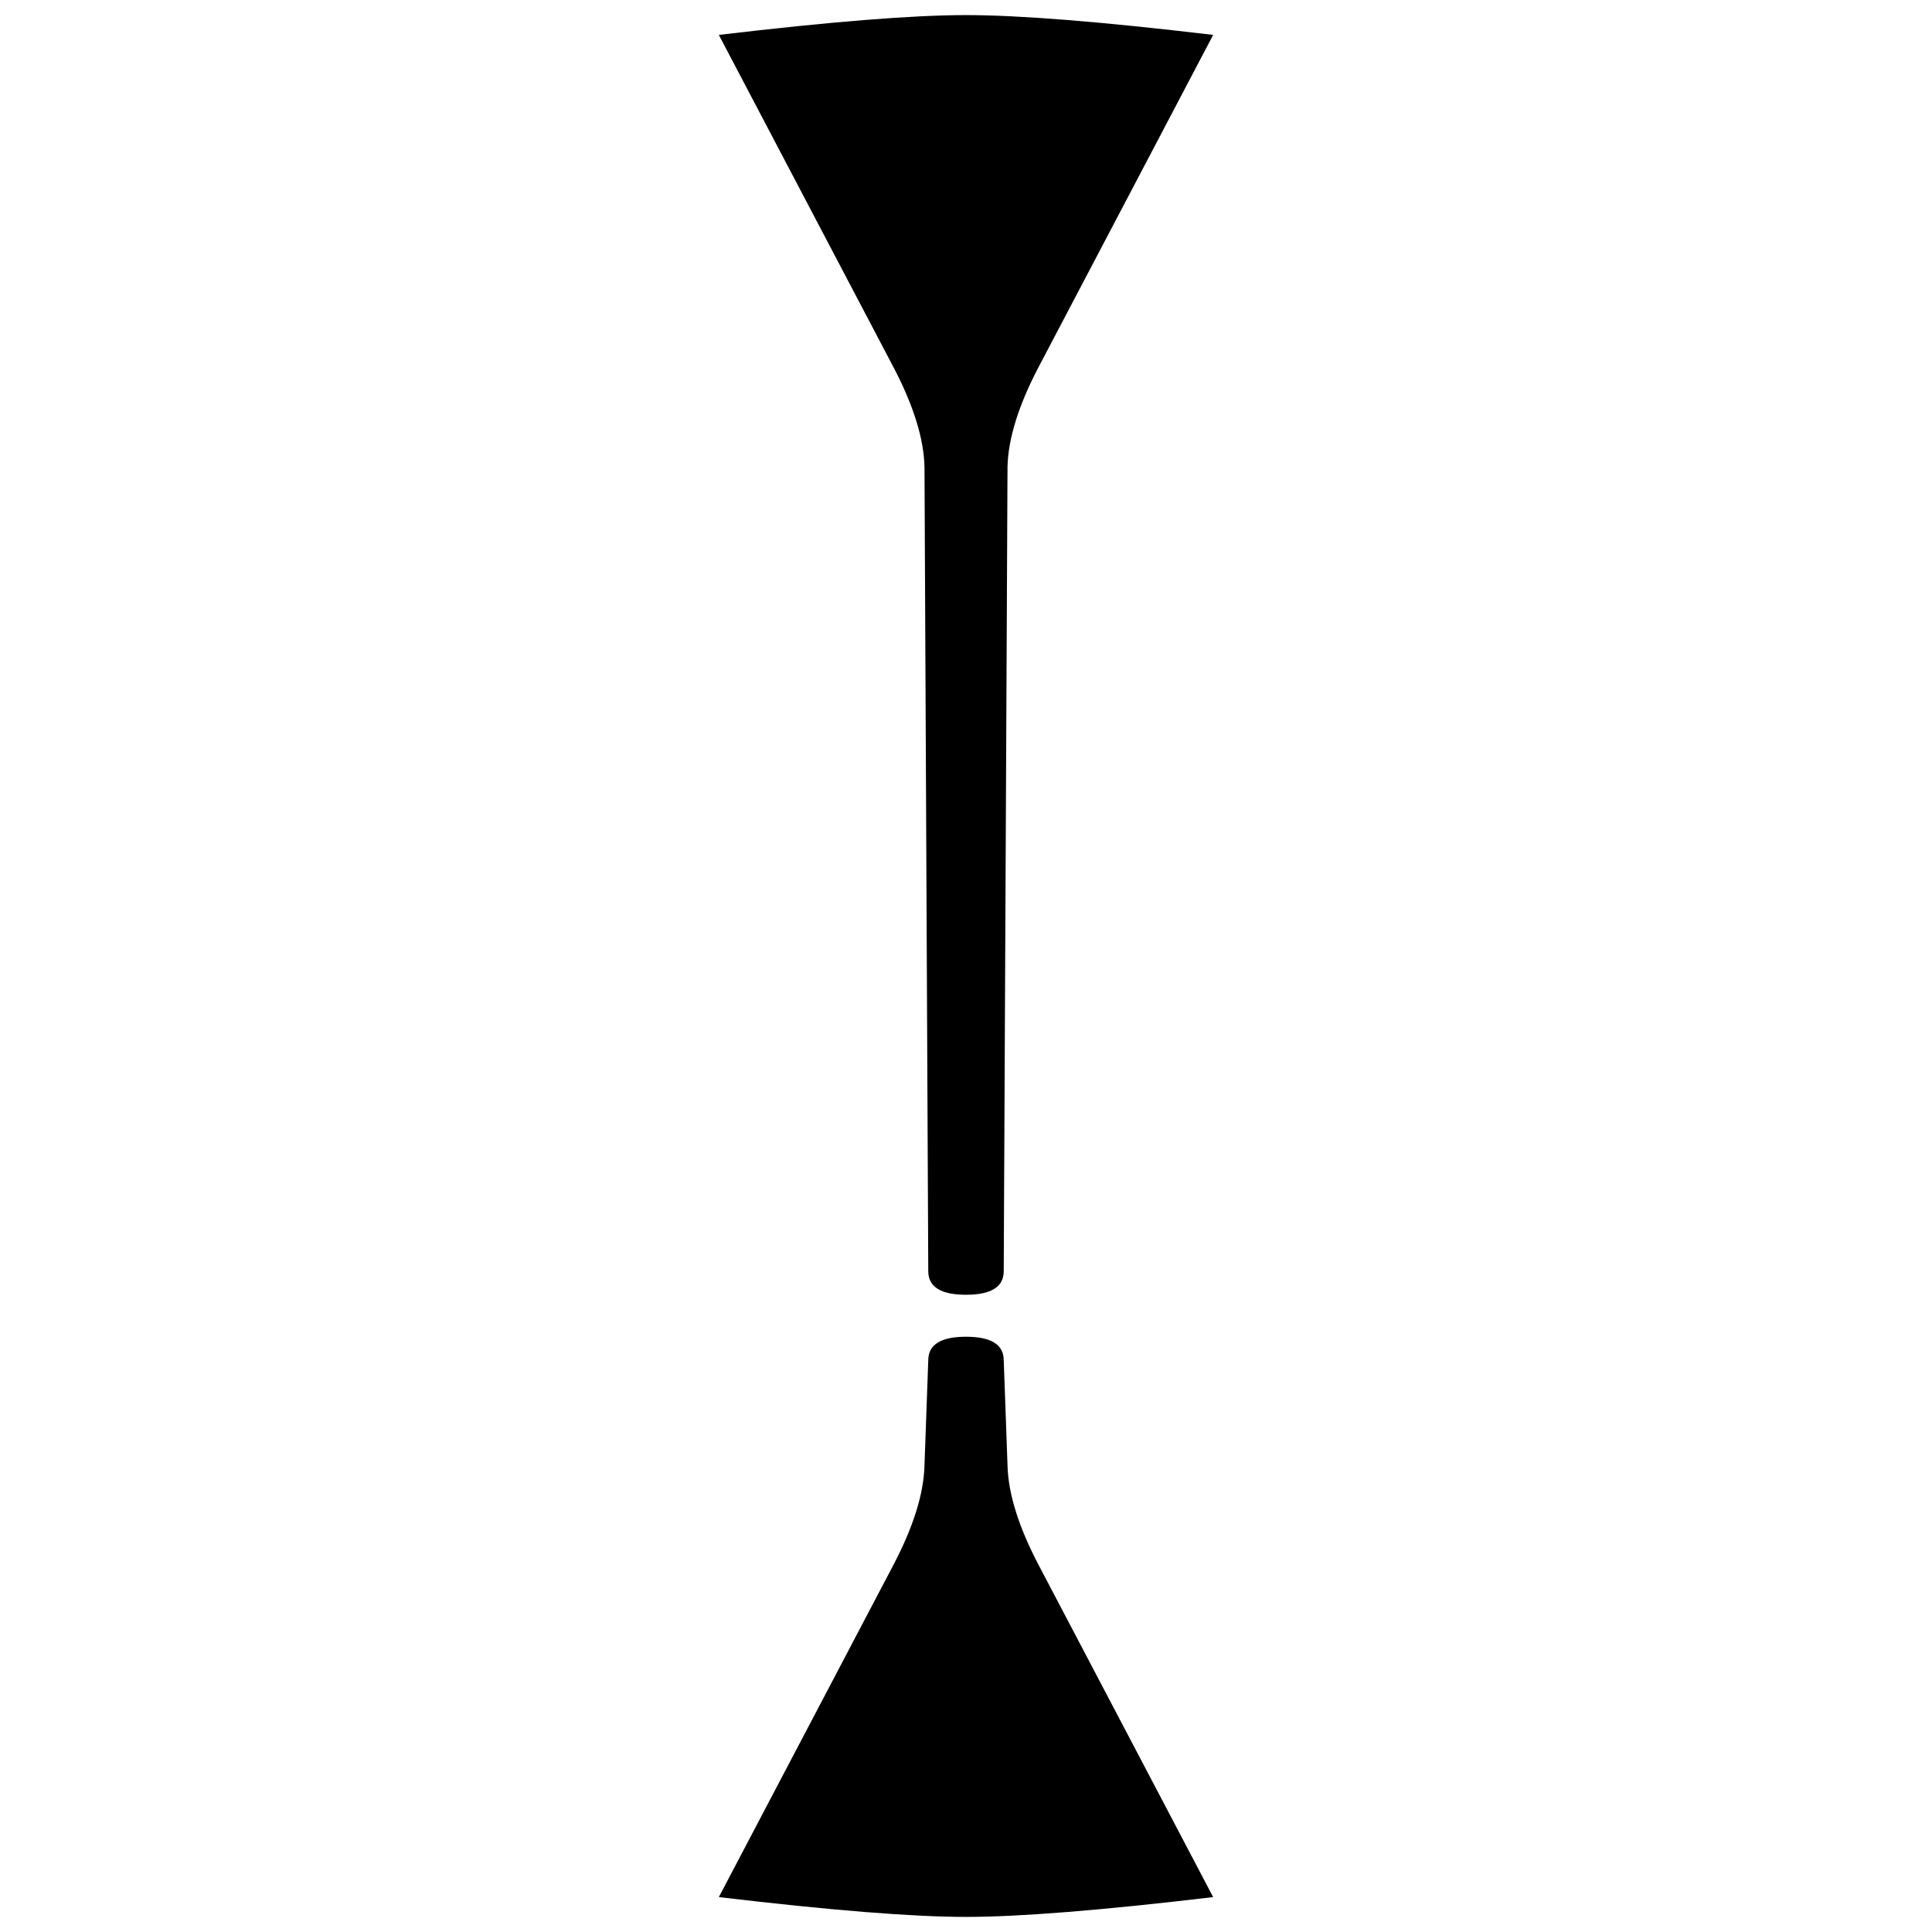
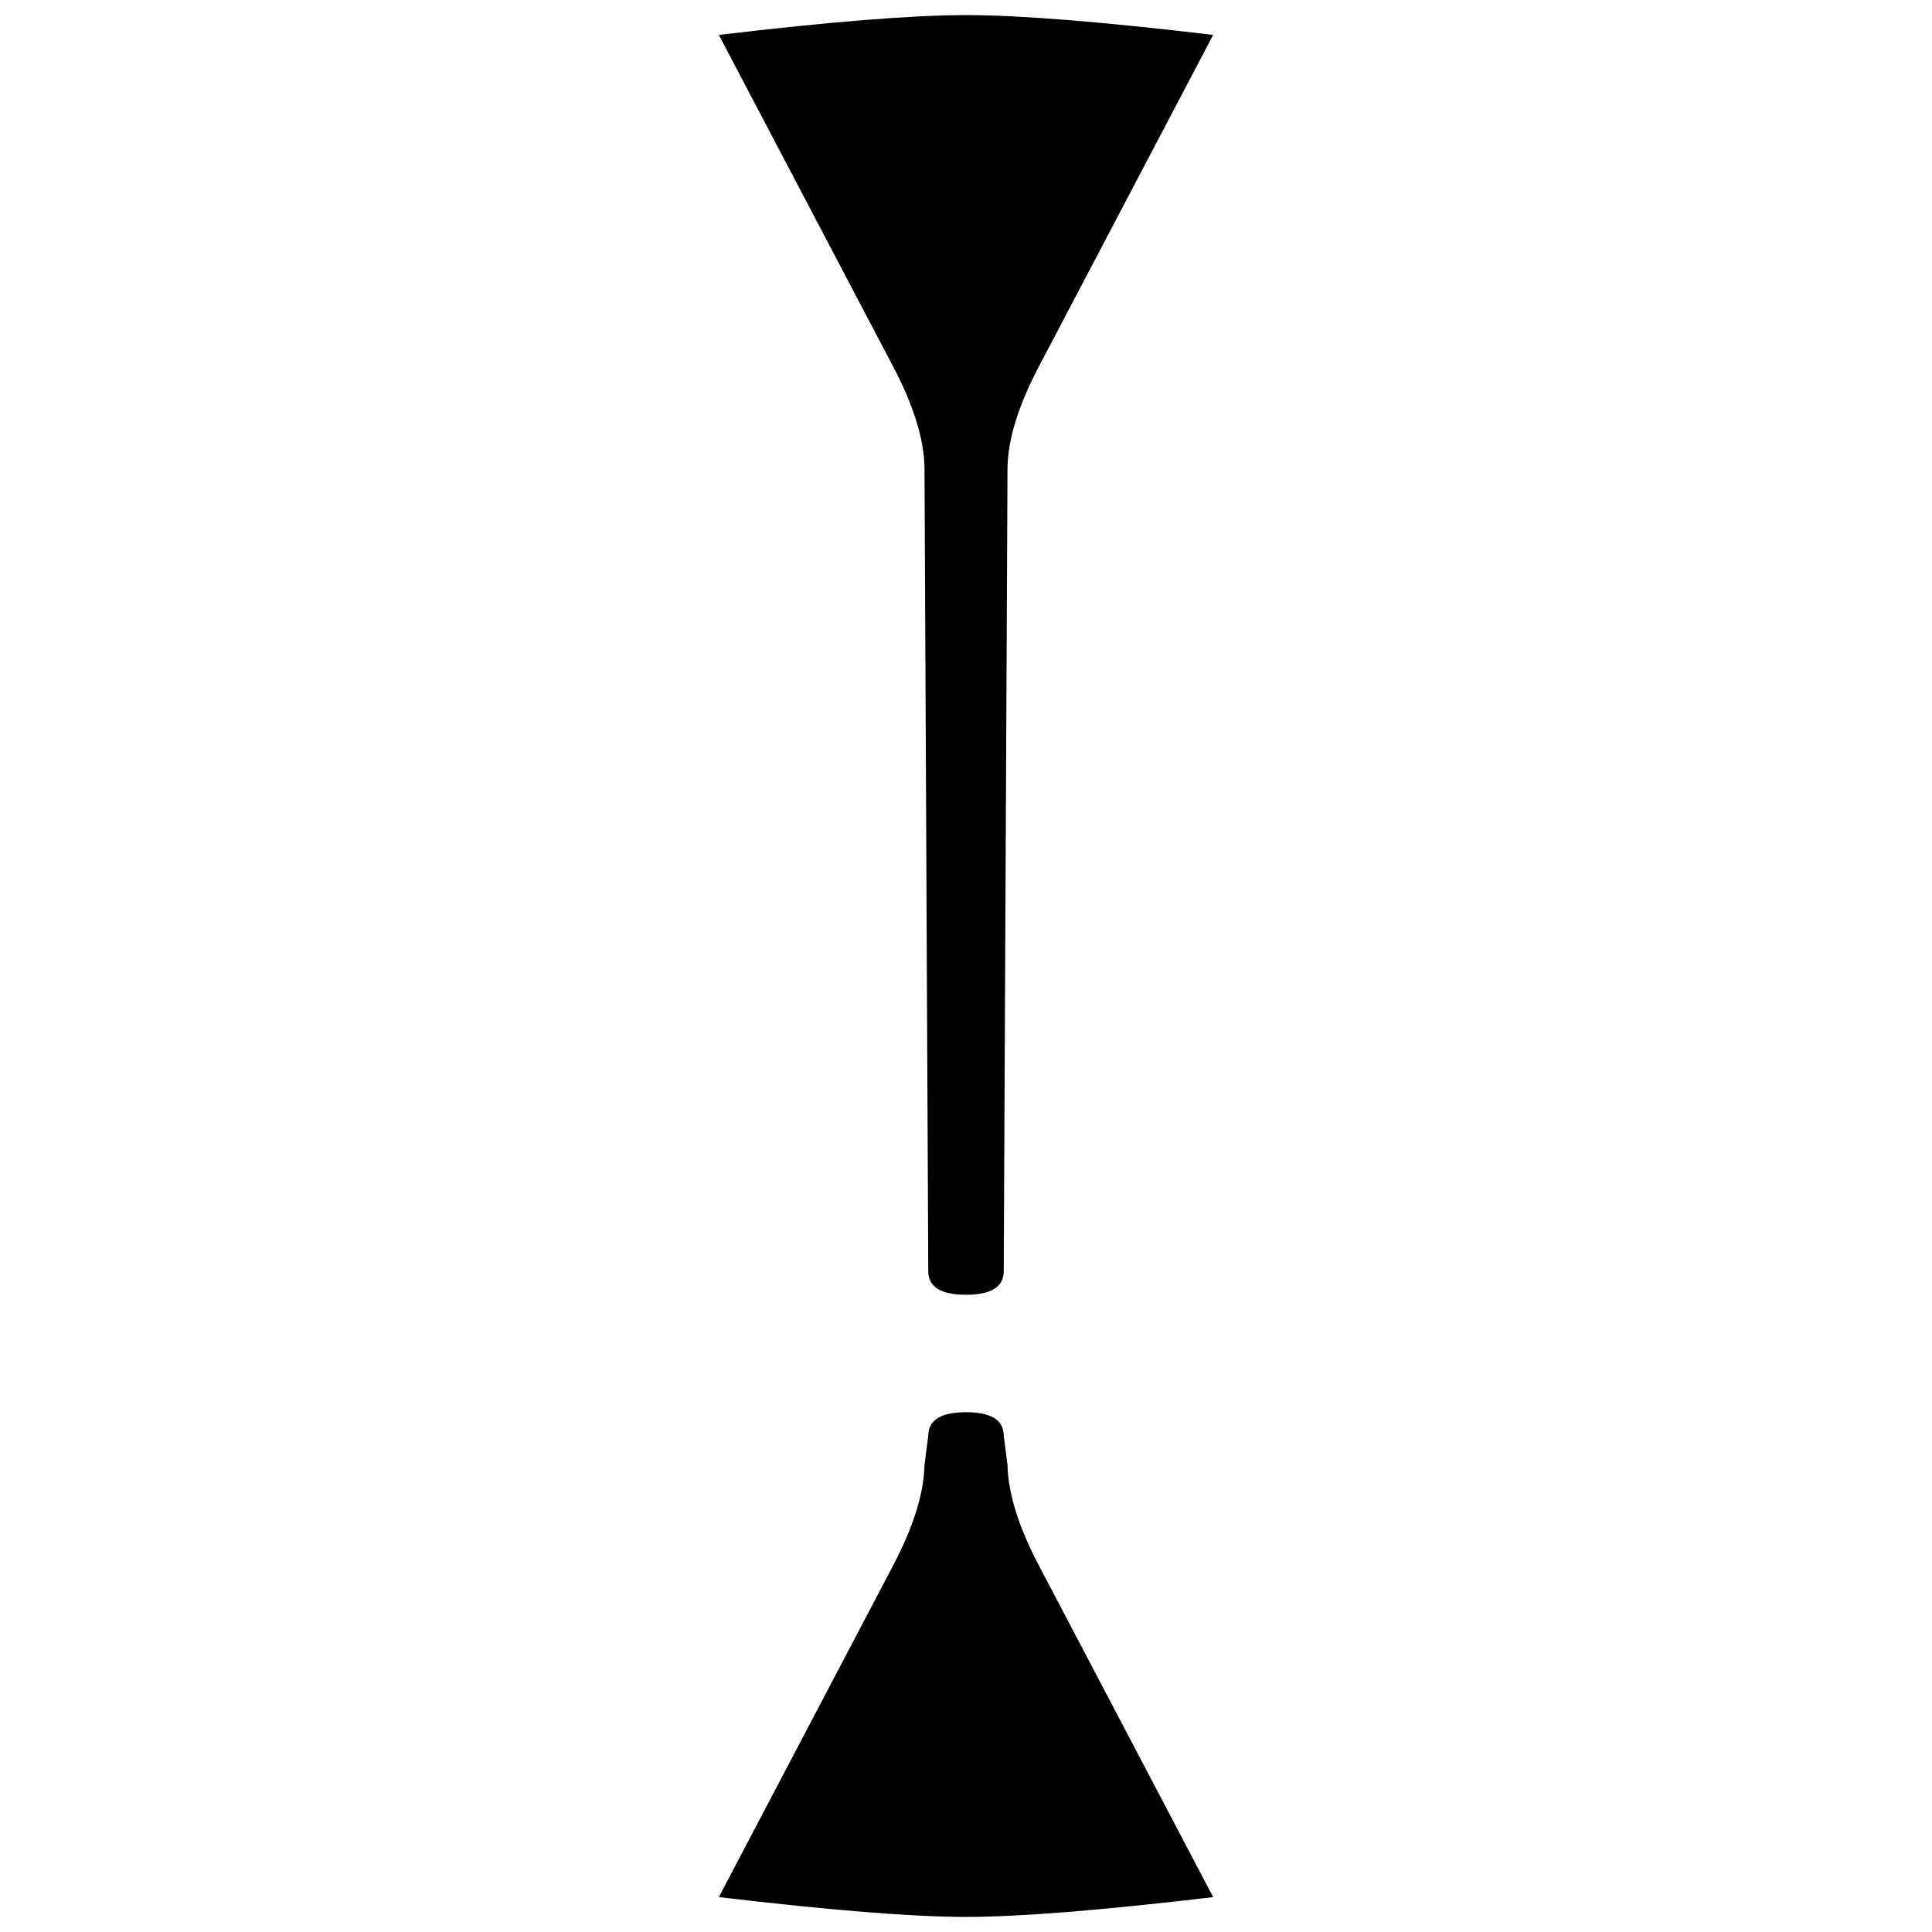
- <svg xmlns="http://www.w3.org/2000/svg" viewBox="-10 0 2048 2048" width="2048" height="2048">
-   <path d="M752 37l185 352c21.333 40.667 32.333 76 33 106l4 852.5c0 16.667 13.333 25 40 25s40-8.333 40-25l4-852.5c.667-30 11.667-65.333 33-106l185-352c-118-14-205.333-21-262-21s-144 7-262 21zM752 2011l185-352c21.333-40.667 32.333-76 33-106l4-111c0-16.667 13.333-25 40-25s40 8.333 40 25l4 111c.667 30 11.667 65.333 33 106l185 352c-118 14-205.333 21-262 21s-144-7-262-21z" />
+ <svg xmlns="http://www.w3.org/2000/svg" height="2048" width="2048" viewBox="-10 0 2048 2048">
+   <path d="M752 37l185 352c21.333 40.667 32.333 76 33 106l4 852.5c0 16.667 13.333 25 40 25s40-8.333 40-25l4-852.5c.667-30 11.667-65.333 33-106l185-352c-118-14-205.333-21-262-21s-144 7-262 21zm0 1974l185-352c21.333-40.667 32.333-76 33-106l4-31c0-16.667 13.333-25 40-25s40 8.333 40 25l4 31c.667 30 11.667 65.333 33 106l185 352c-118 14-205.333 21-262 21s-144-7-262-21z" />
</svg>
